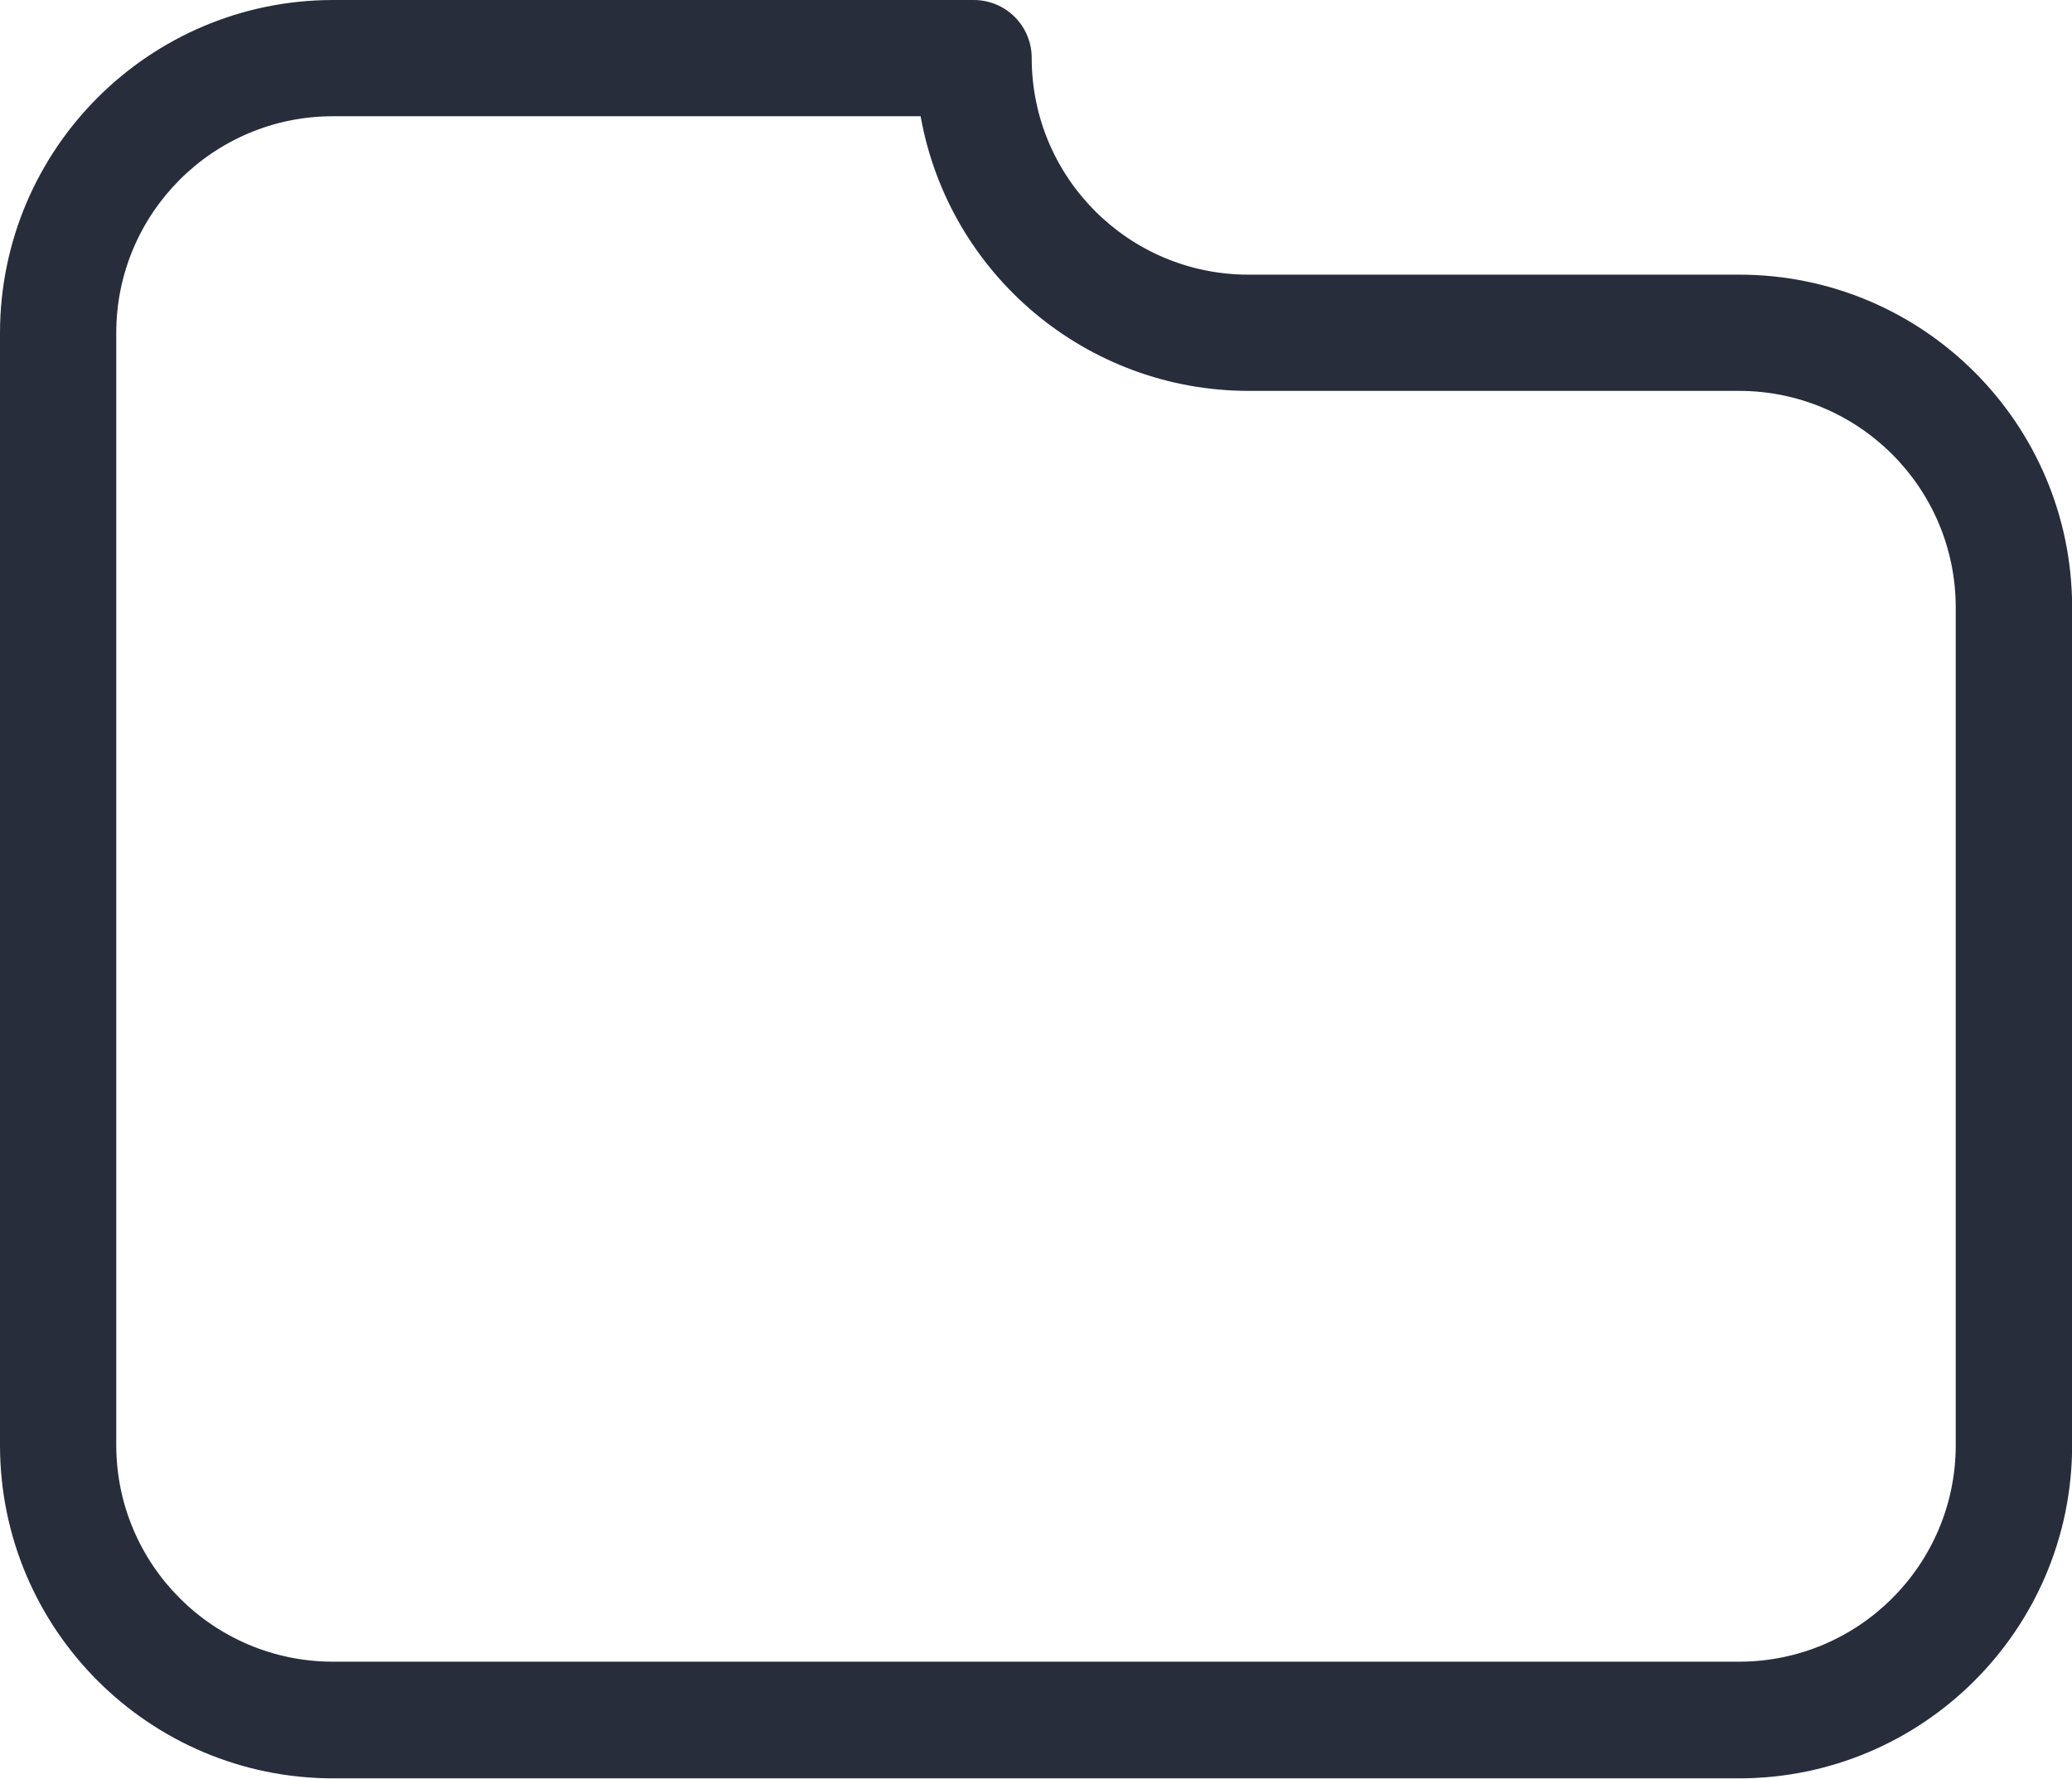
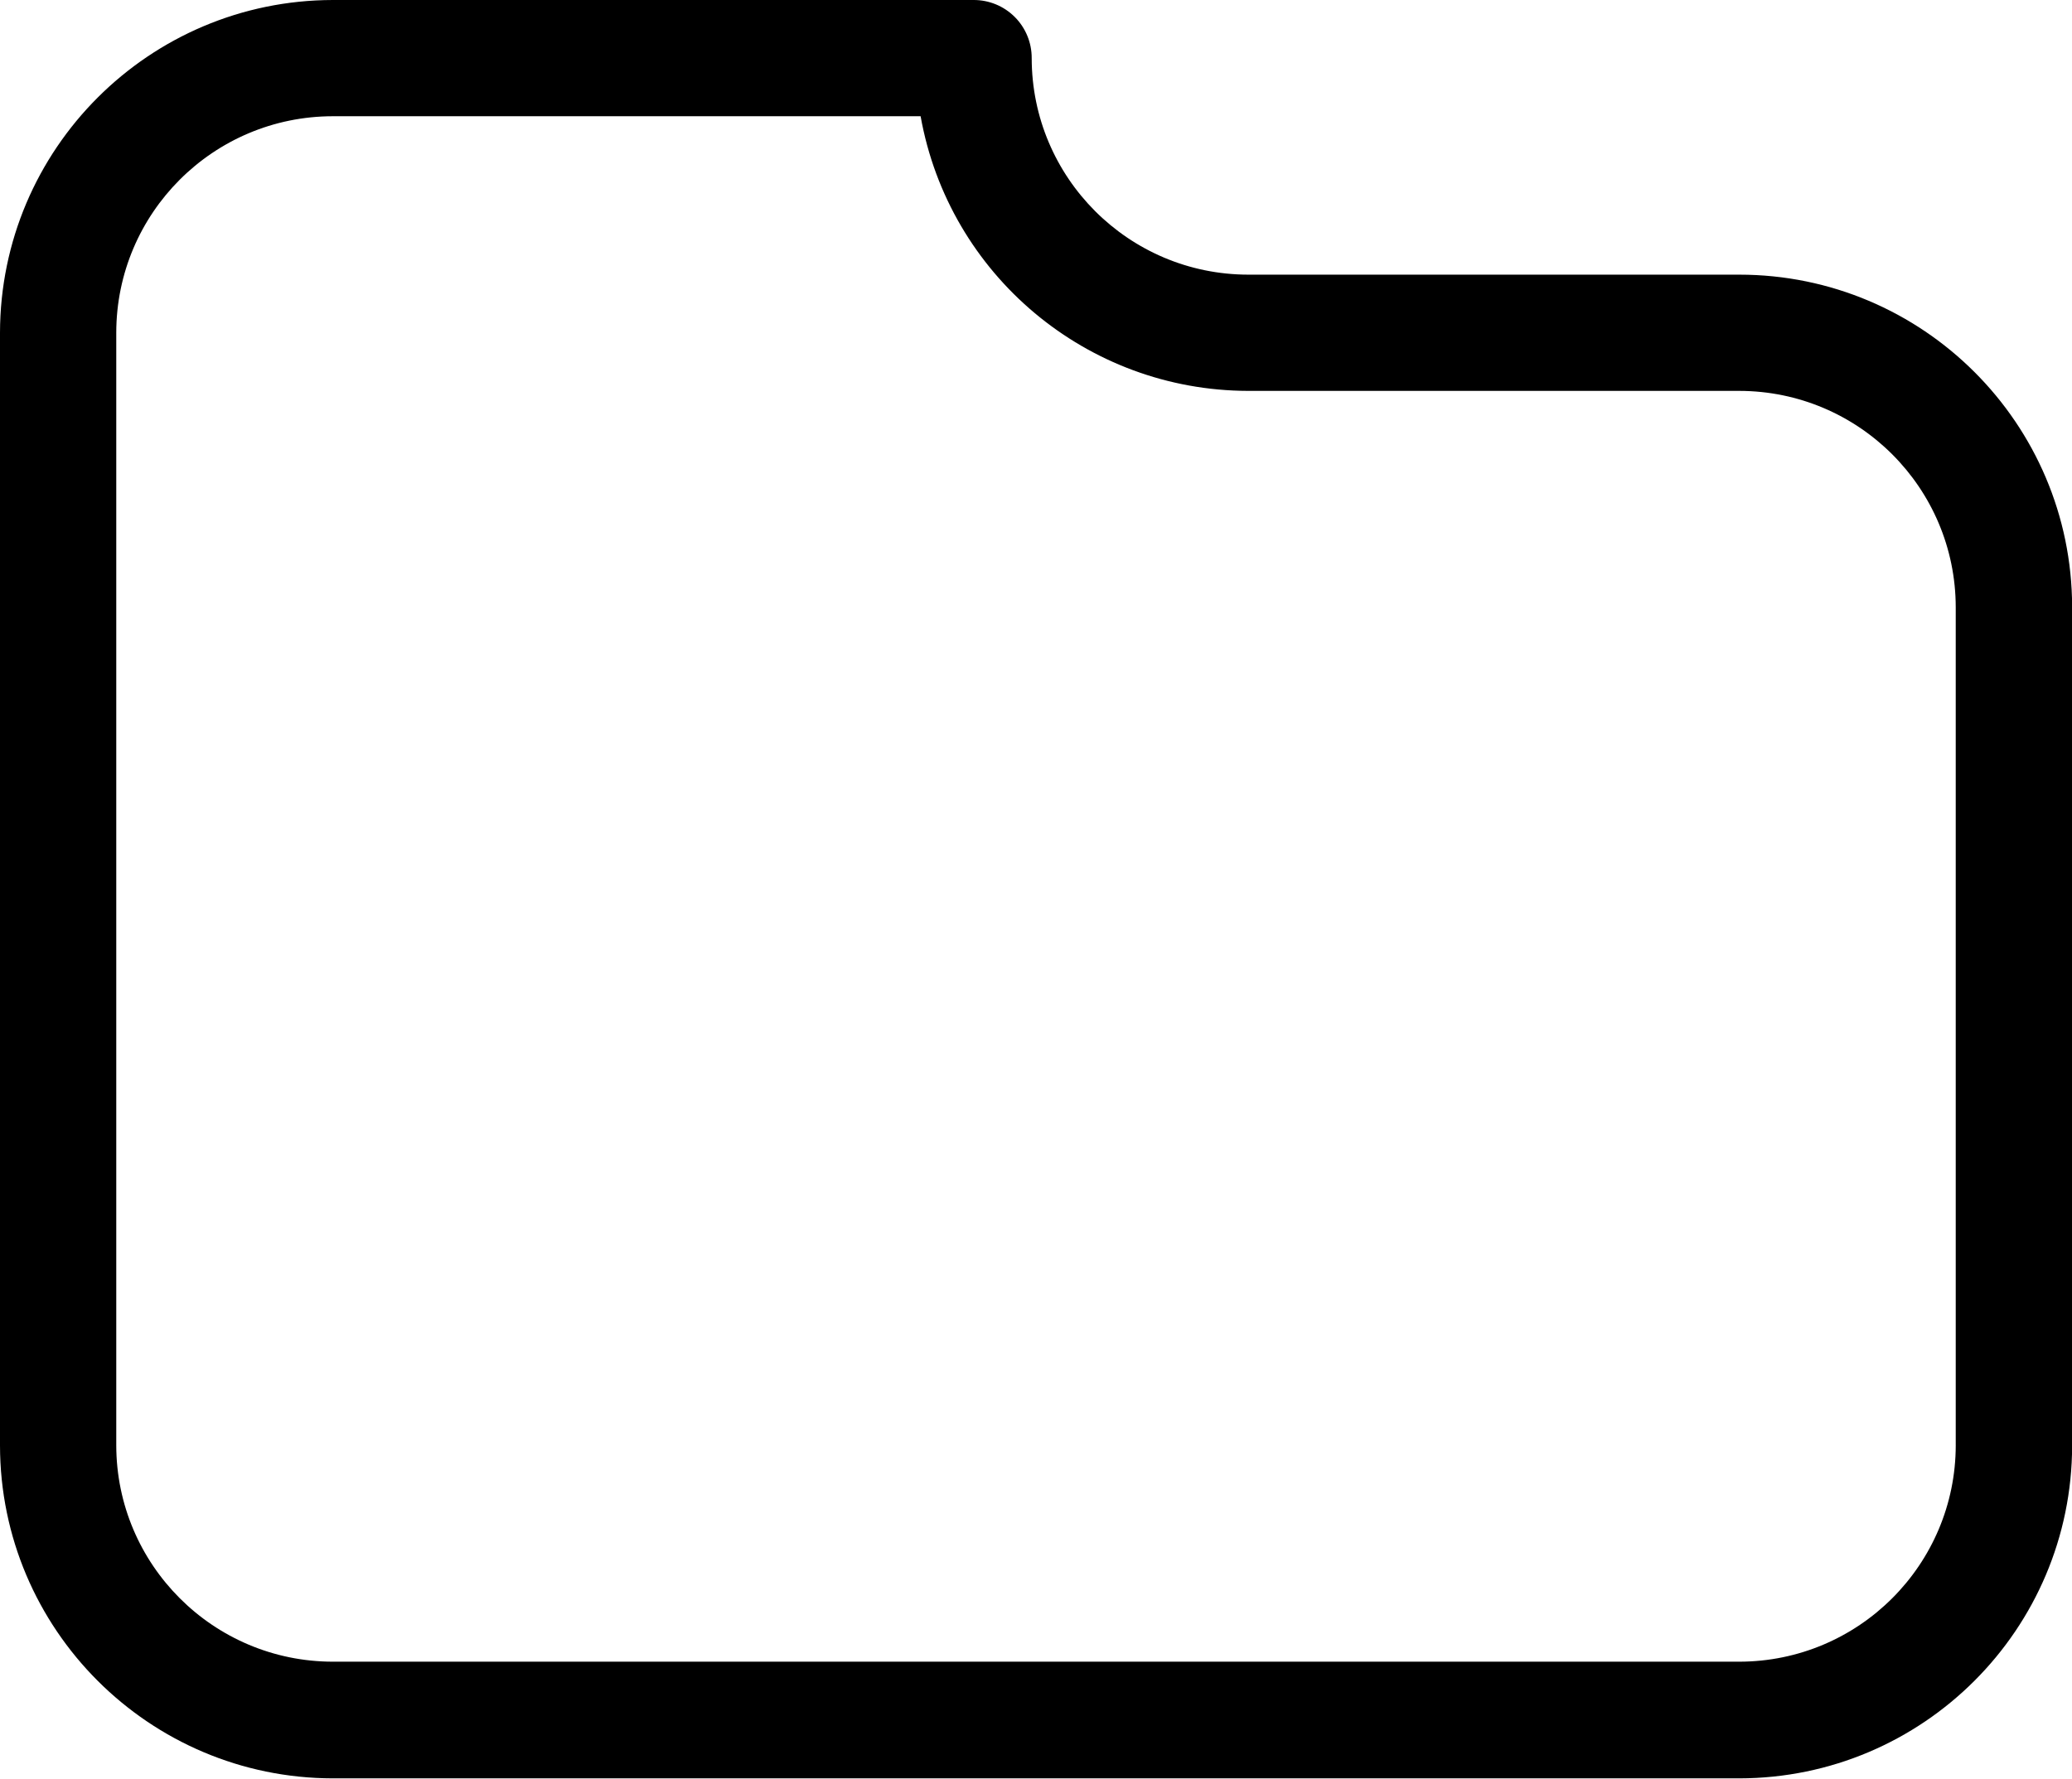
<svg xmlns="http://www.w3.org/2000/svg" id="folder" width="145.016" height="124.493" viewBox="0 0 145.016 124.493">
-   <path id="Path_27" data-name="Path 27" d="M121.721,53.277H87.365A15.17,15.17,0,0,1,72.207,38.118a4.051,4.051,0,0,0-4.068-4.068H23.3A23.331,23.331,0,0,0,0,57.345v77.9a23.331,23.331,0,0,0,23.3,23.3h98.425a23.331,23.331,0,0,0,23.3-23.3V76.542A23.305,23.305,0,0,0,121.721,53.277Zm15.159,81.941a15.17,15.17,0,0,1-15.159,15.159H23.3A15.17,15.17,0,0,1,8.137,135.218V57.345A15.17,15.17,0,0,1,23.3,42.187H64.432A23.334,23.334,0,0,0,87.365,61.414h34.355a15.17,15.17,0,0,1,15.159,15.159v58.645Z" transform="translate(0 -34.05)" fill="#272d3b" />
+   <path id="Path_27" data-name="Path 27" d="M121.721,53.277H87.365A15.17,15.17,0,0,1,72.207,38.118a4.051,4.051,0,0,0-4.068-4.068H23.3A23.331,23.331,0,0,0,0,57.345v77.9a23.331,23.331,0,0,0,23.3,23.3h98.425a23.331,23.331,0,0,0,23.3-23.3V76.542A23.305,23.305,0,0,0,121.721,53.277Zm15.159,81.941a15.17,15.17,0,0,1-15.159,15.159H23.3A15.17,15.17,0,0,1,8.137,135.218V57.345A15.17,15.17,0,0,1,23.3,42.187H64.432A23.334,23.334,0,0,0,87.365,61.414h34.355a15.17,15.17,0,0,1,15.159,15.159v58.645Z" transform="translate(0 -34.05)" />
</svg>
